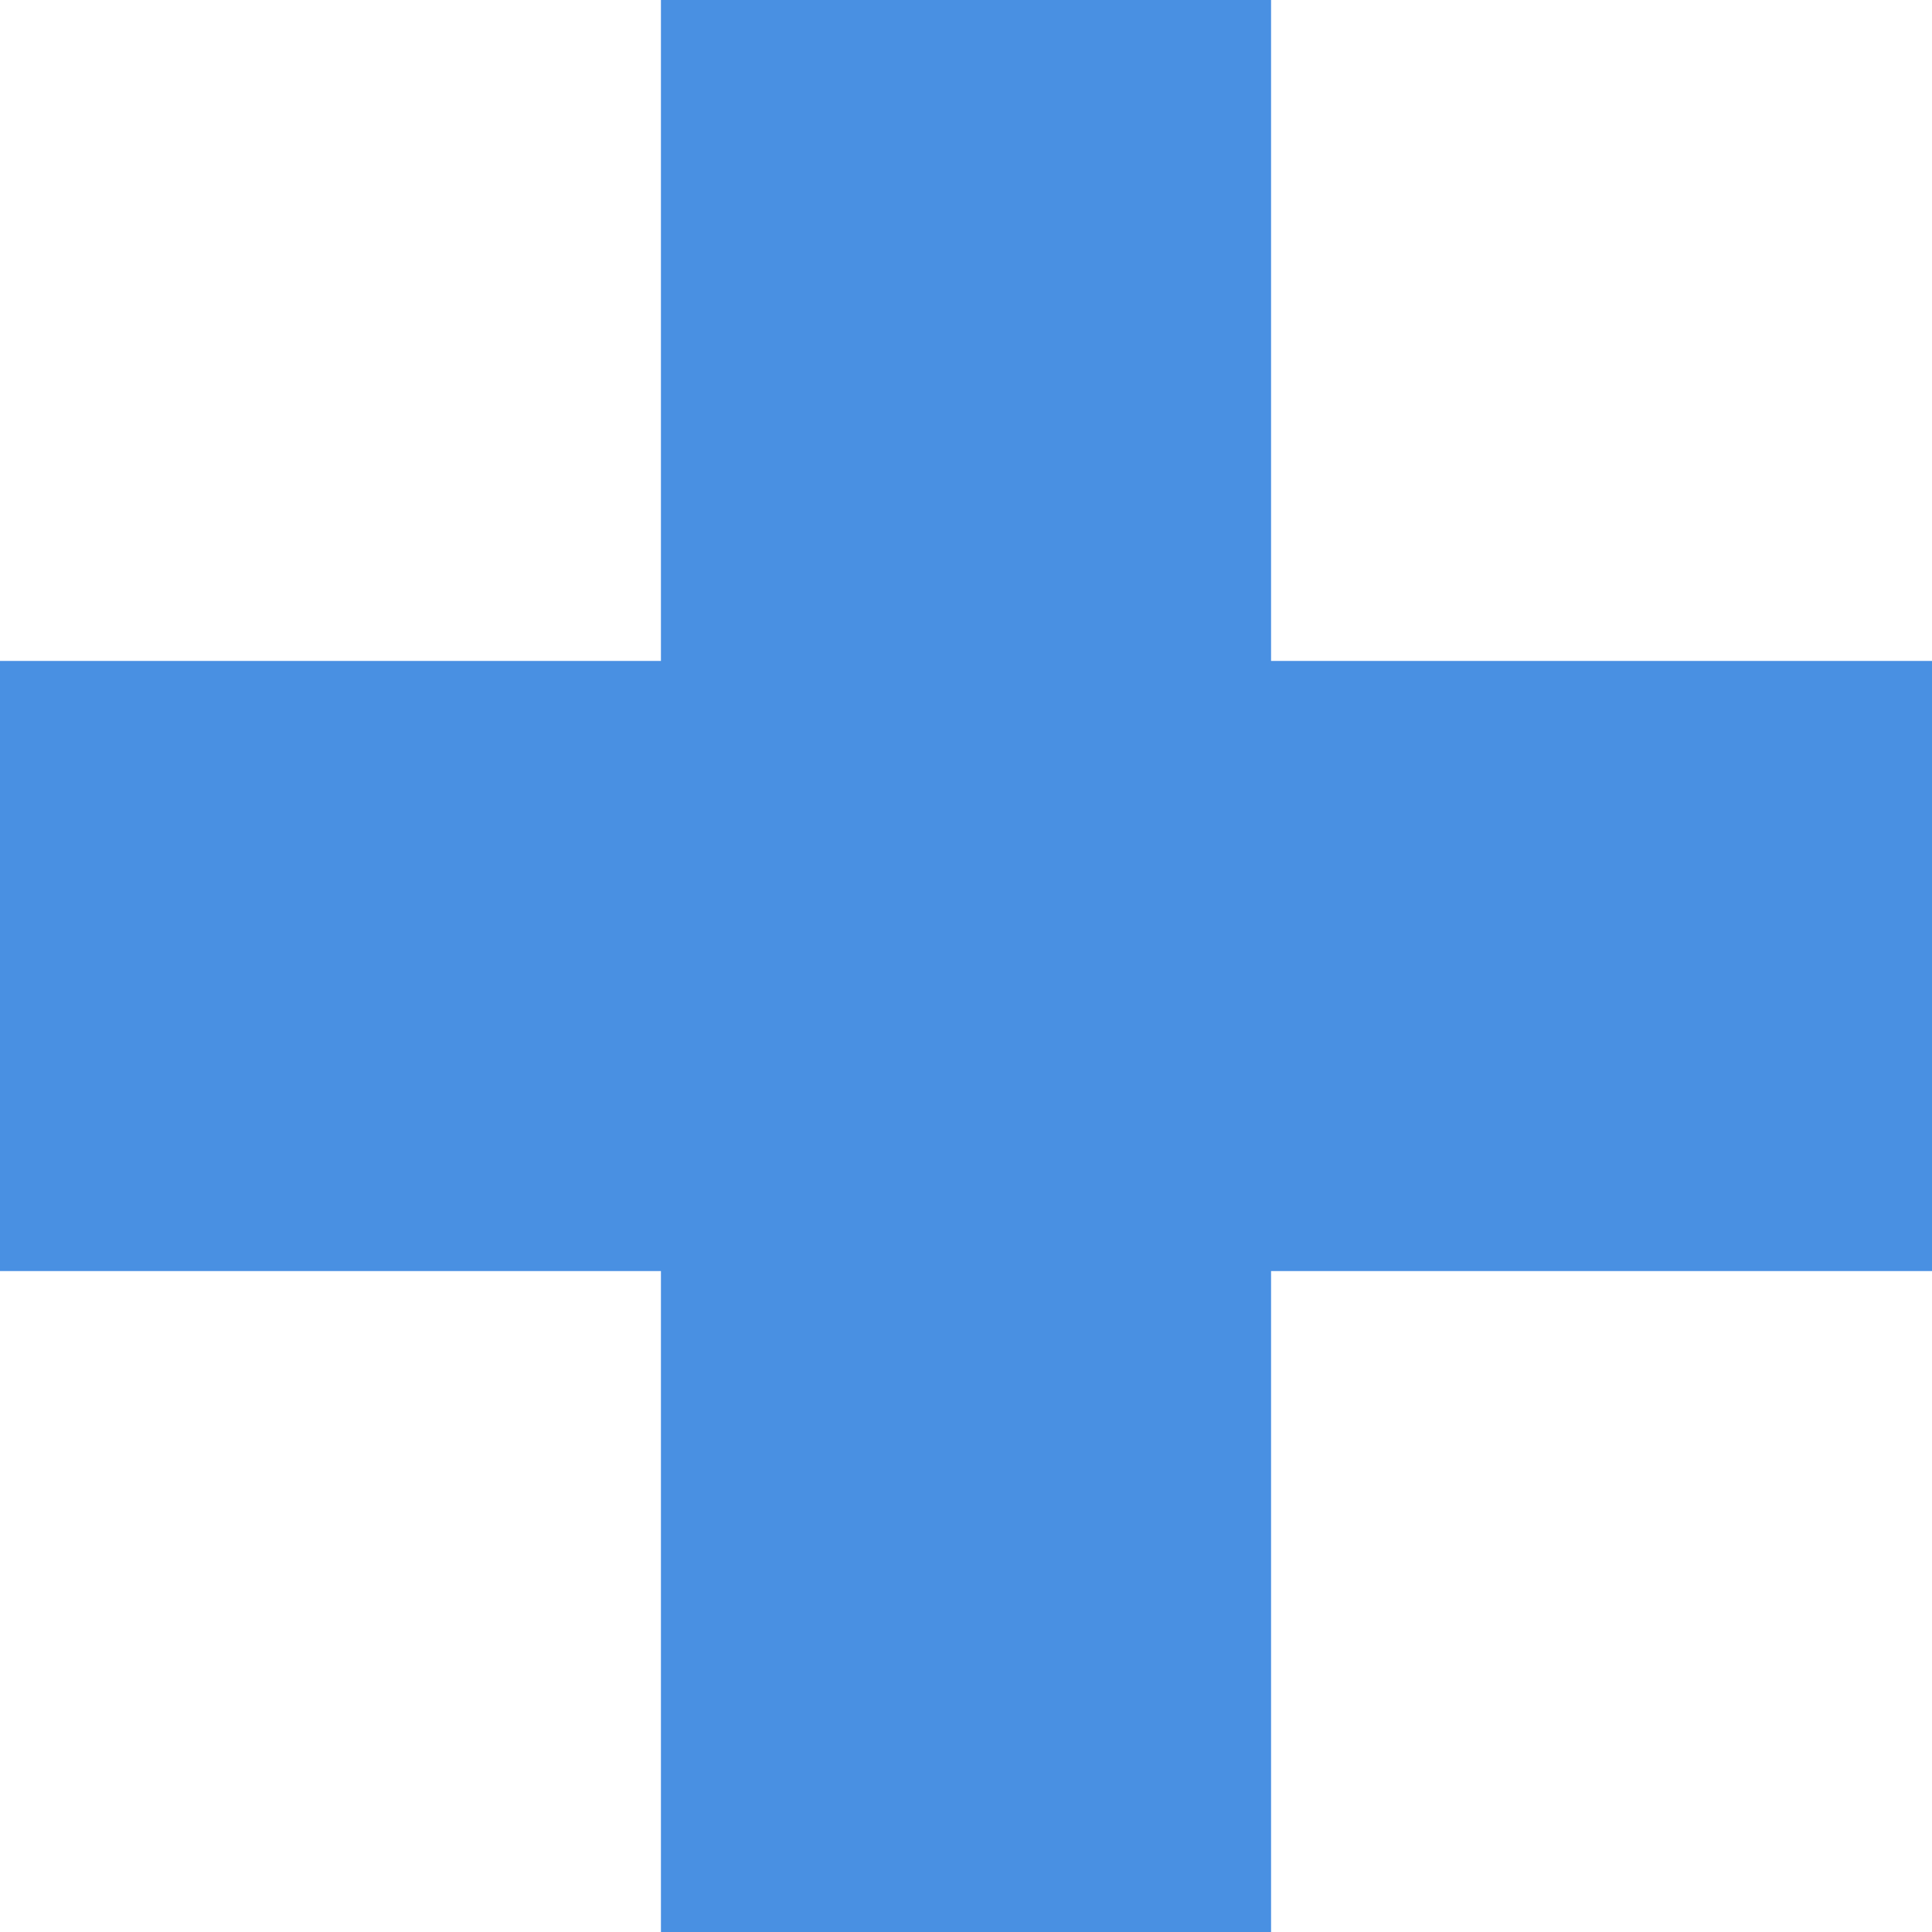
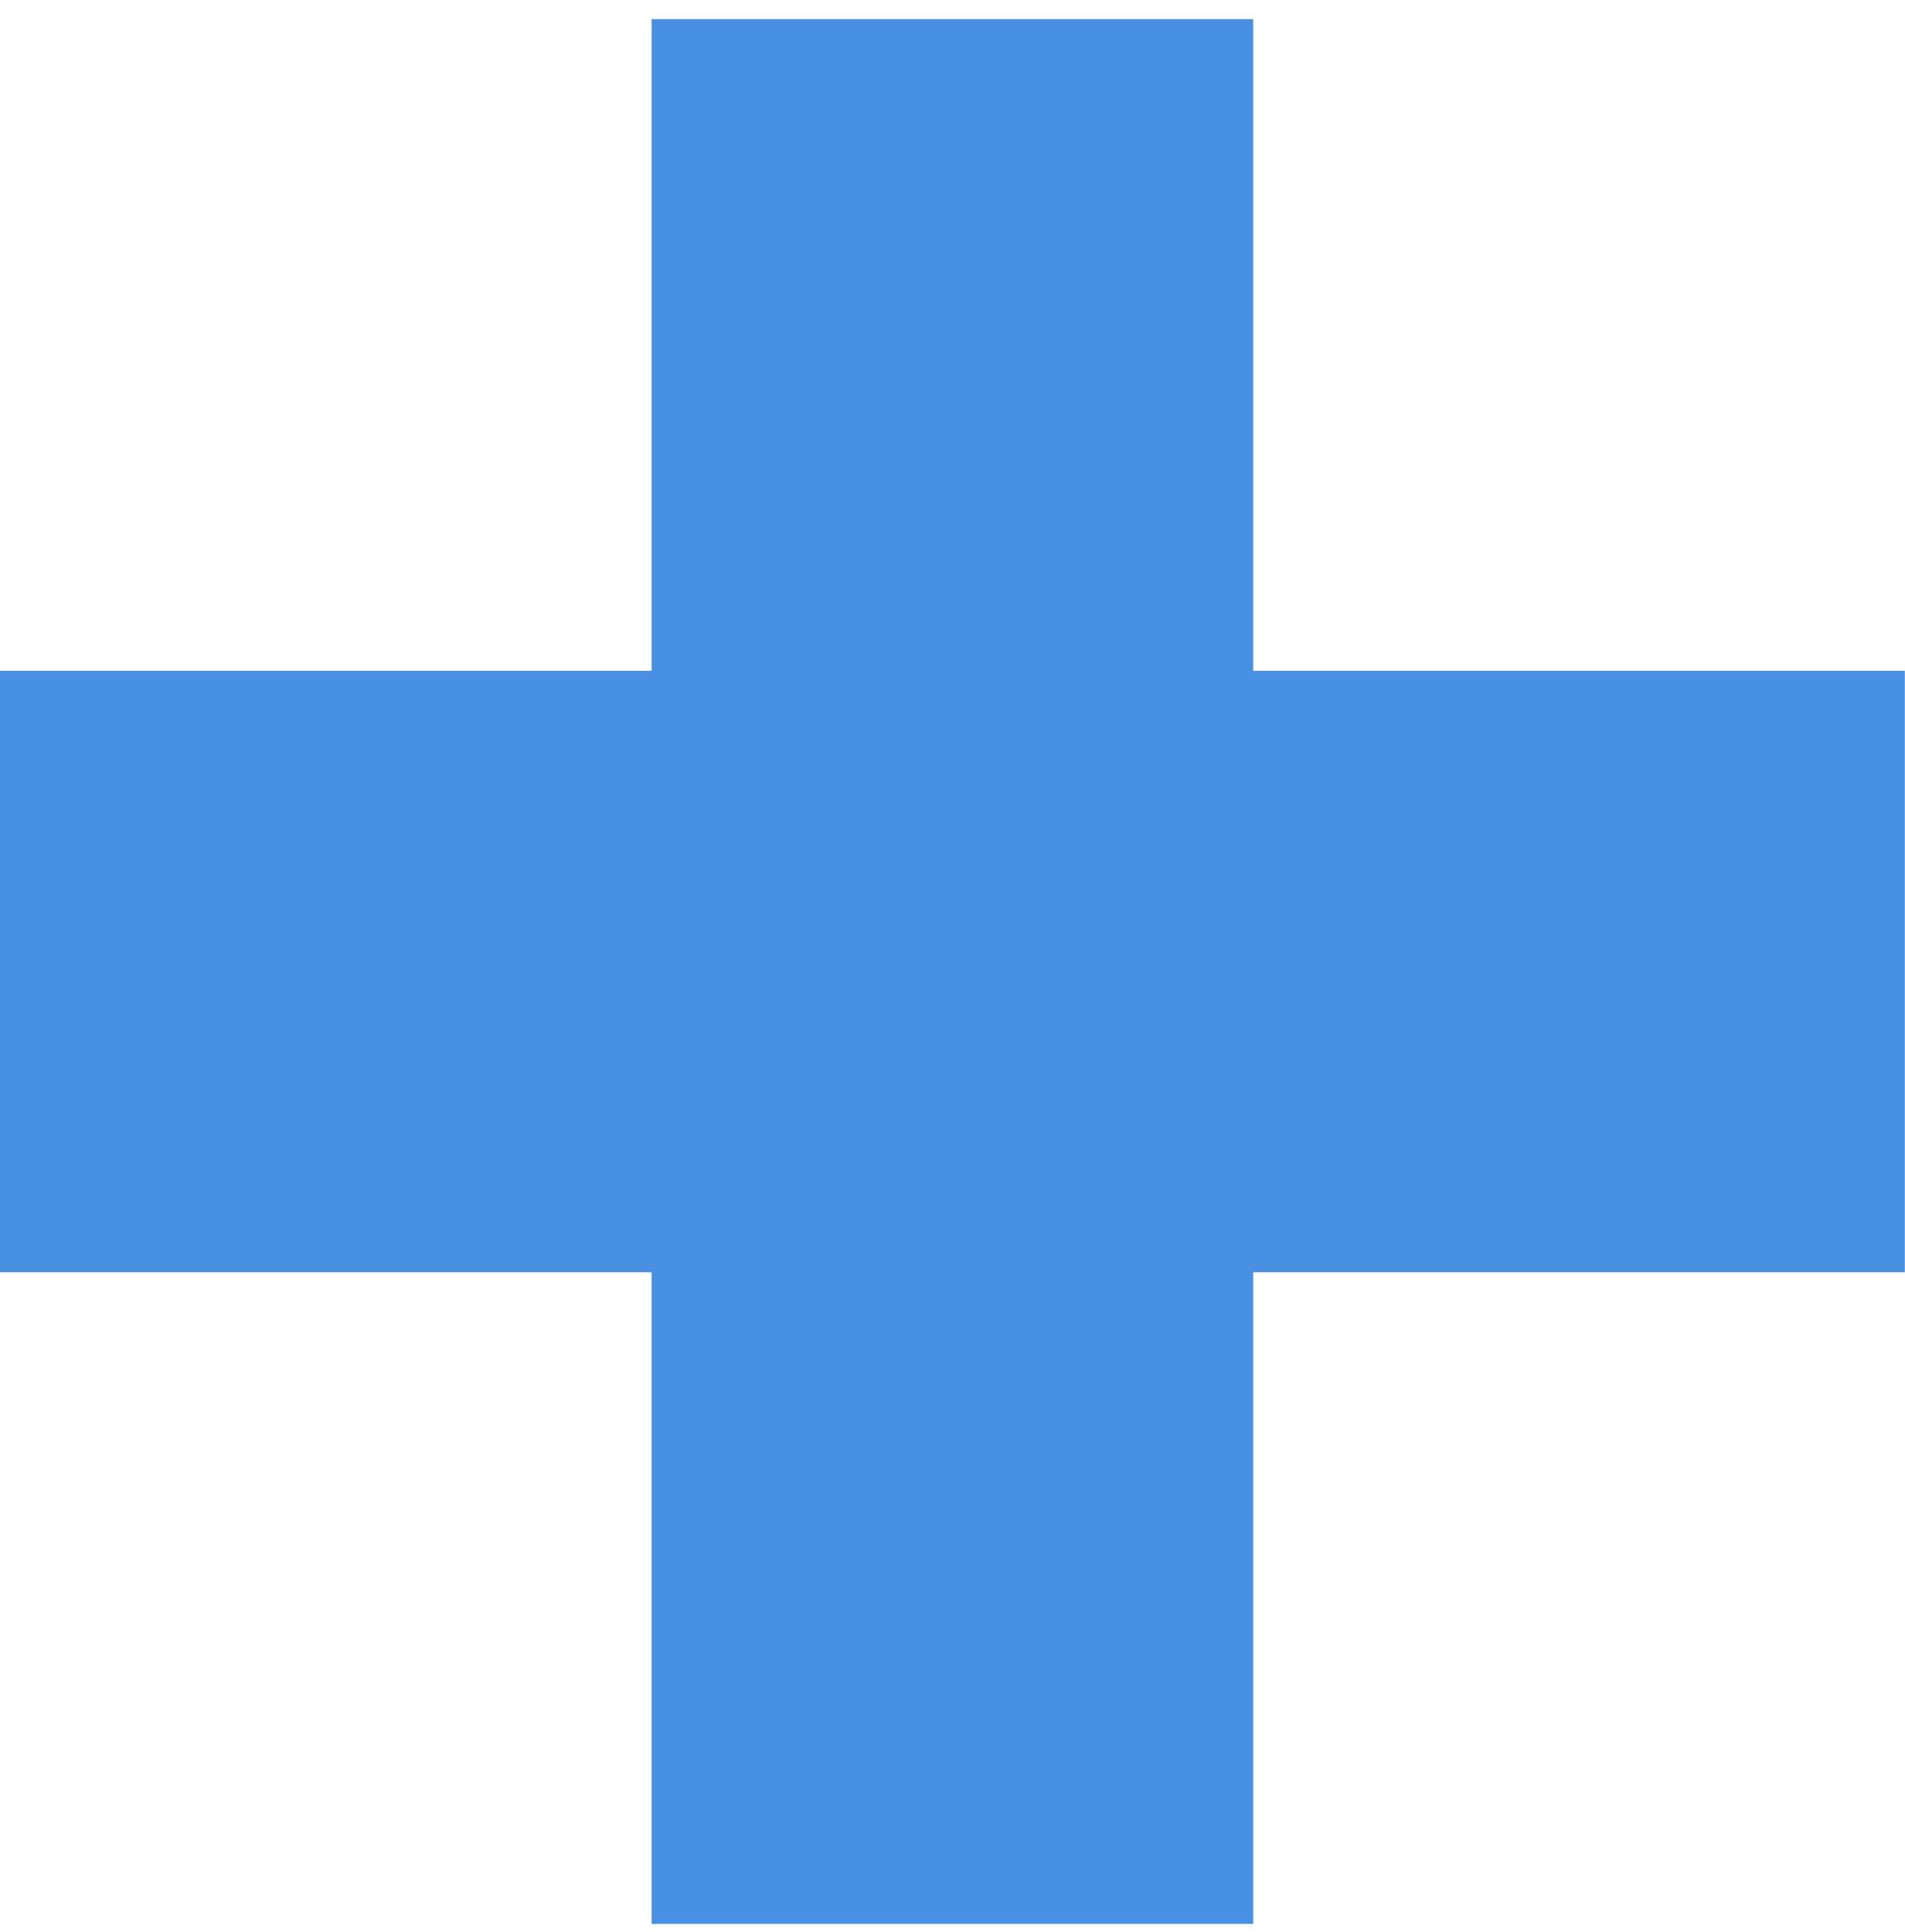
- <svg xmlns="http://www.w3.org/2000/svg" width="70" height="70" viewBox="0 0 70 70">
-   <polygon fill="#4990E2" fill-rule="evenodd" points="46.053 23.947 46.053 0 23.947 0 23.947 23.947 0 23.947 0 46.053 23.947 46.053 23.947 70 46.053 70 46.053 46.053 70 46.053 70 23.947" />
+ <svg xmlns="http://www.w3.org/2000/svg" width="70" height="71" viewBox="0 0 70 71">
+   <polygon fill="#4990E2" fill-rule="evenodd" points="46.053 24.65 46.053 .703 23.947 .703 23.947 24.65 0 24.65 0 46.755 23.947 46.755 23.947 70.703 46.053 70.703 46.053 46.755 70 46.755 70 24.65" />
</svg>
